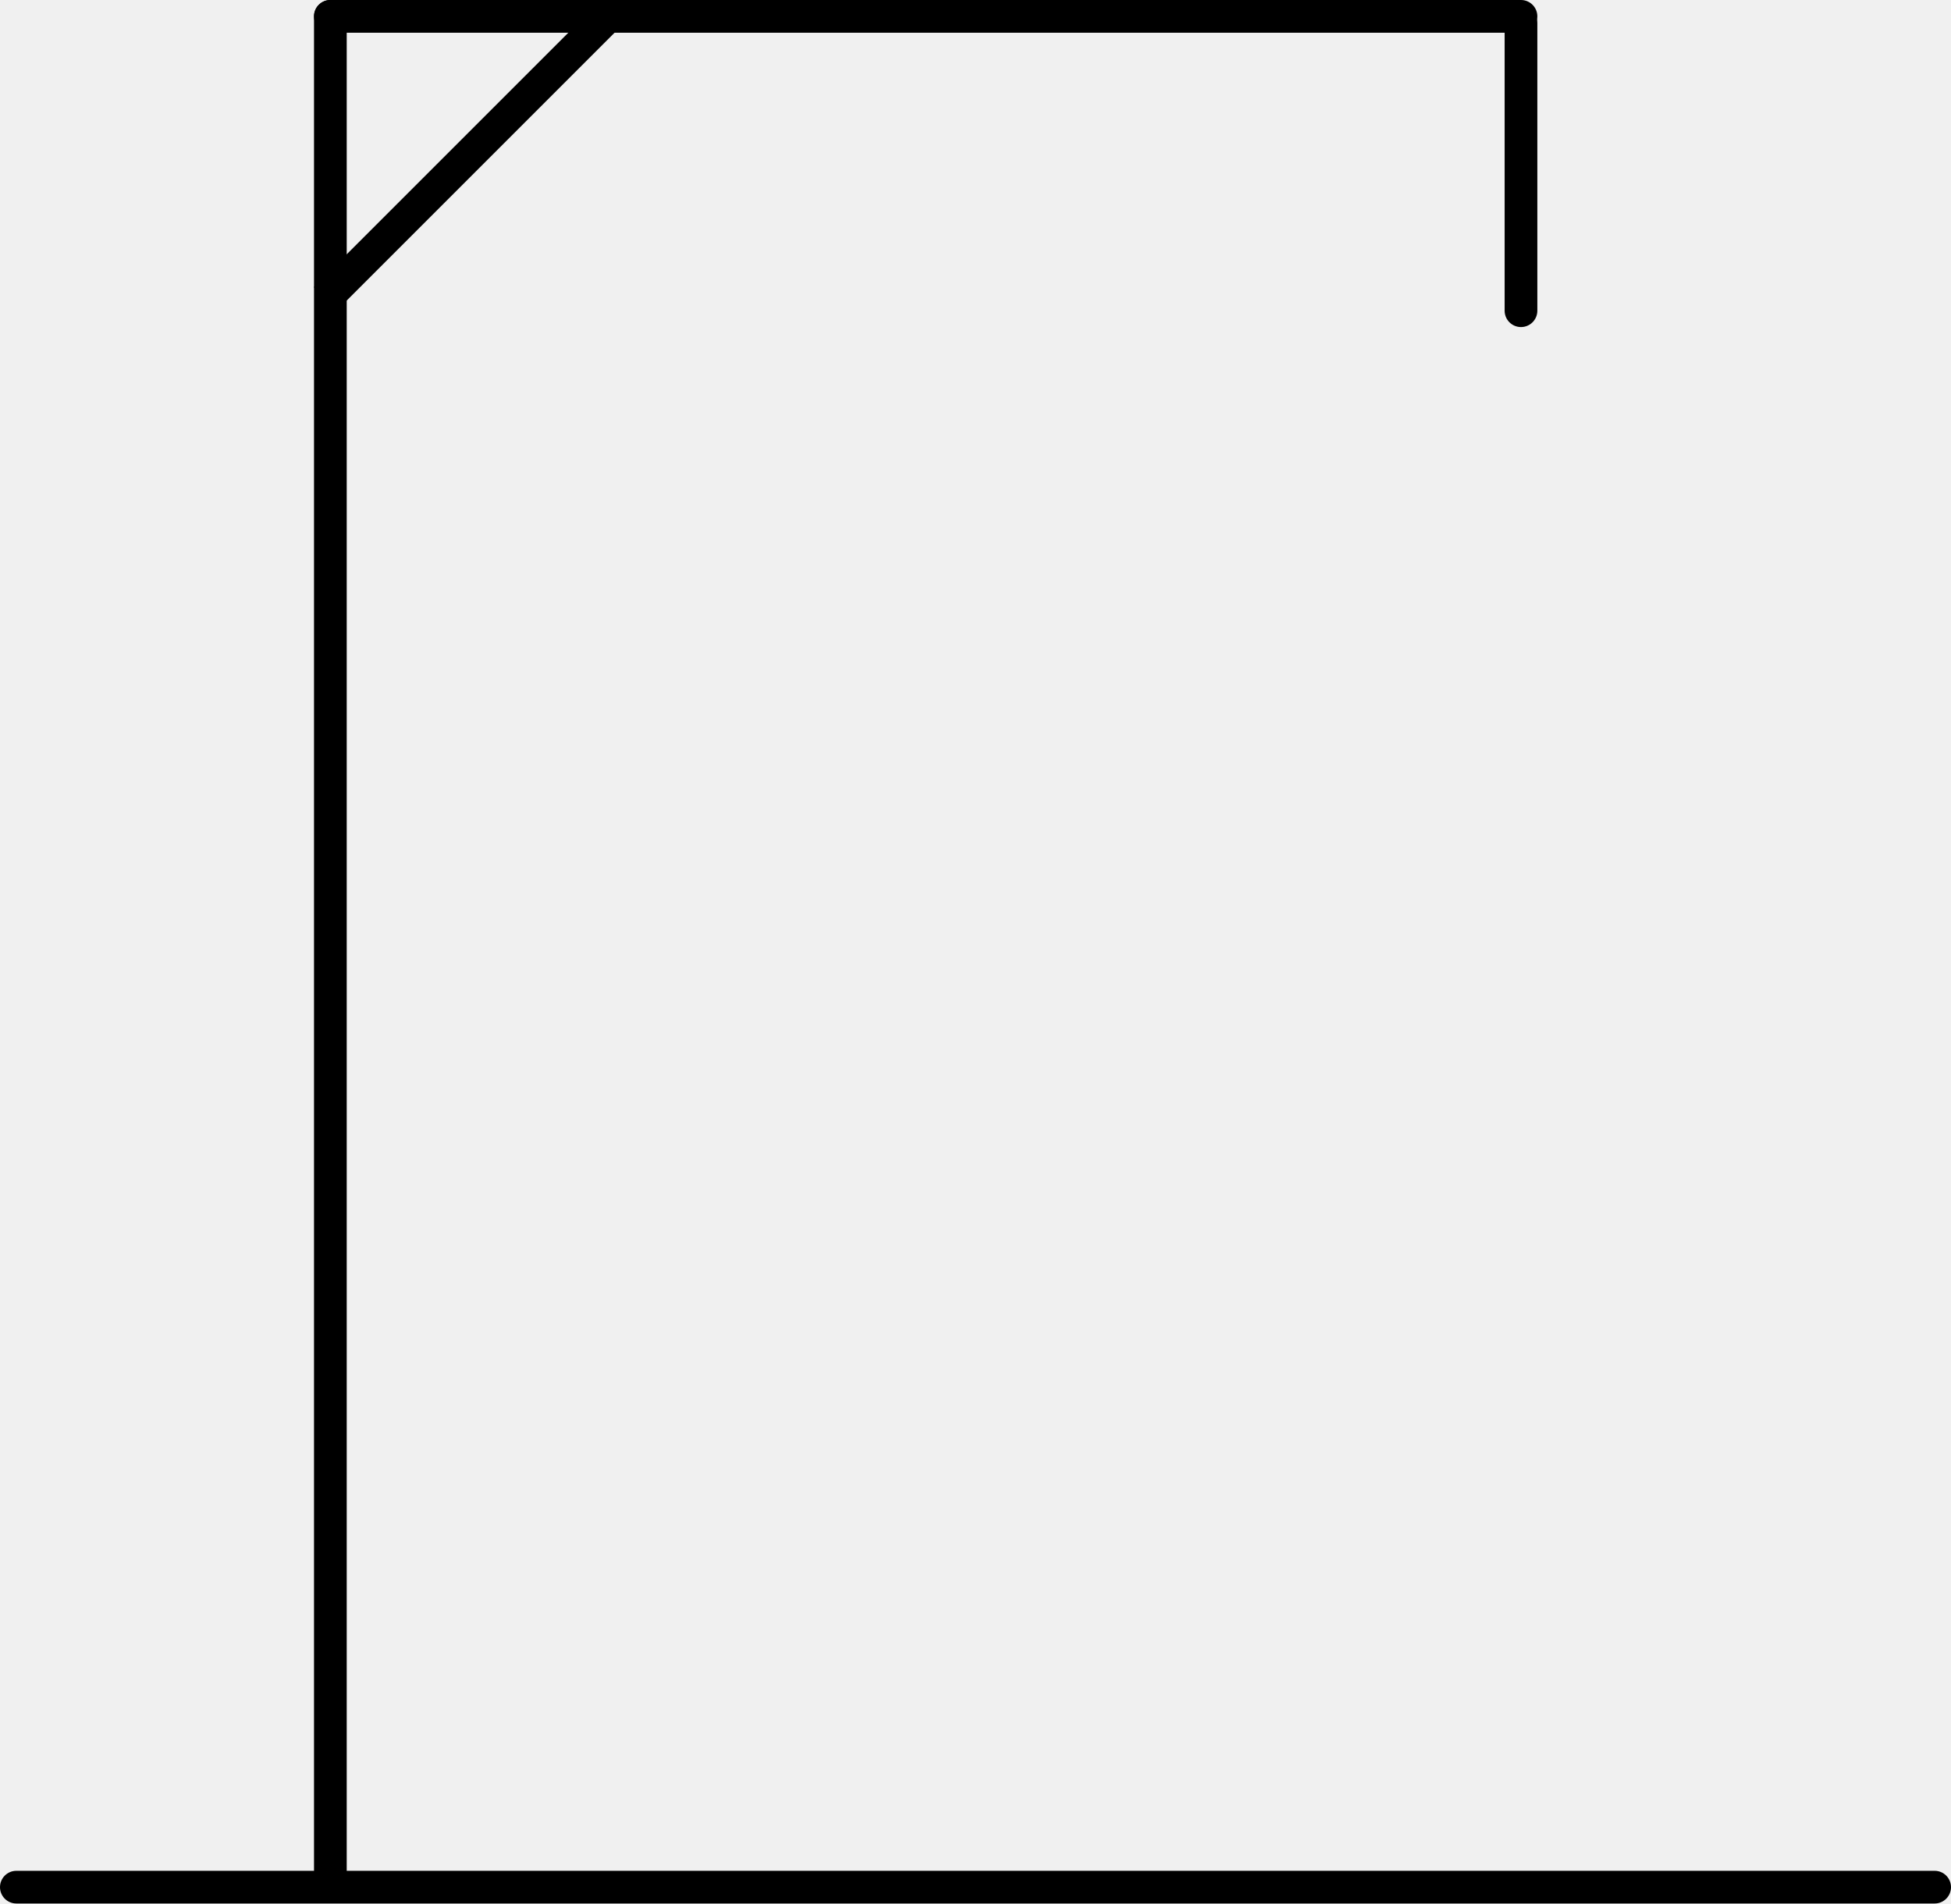
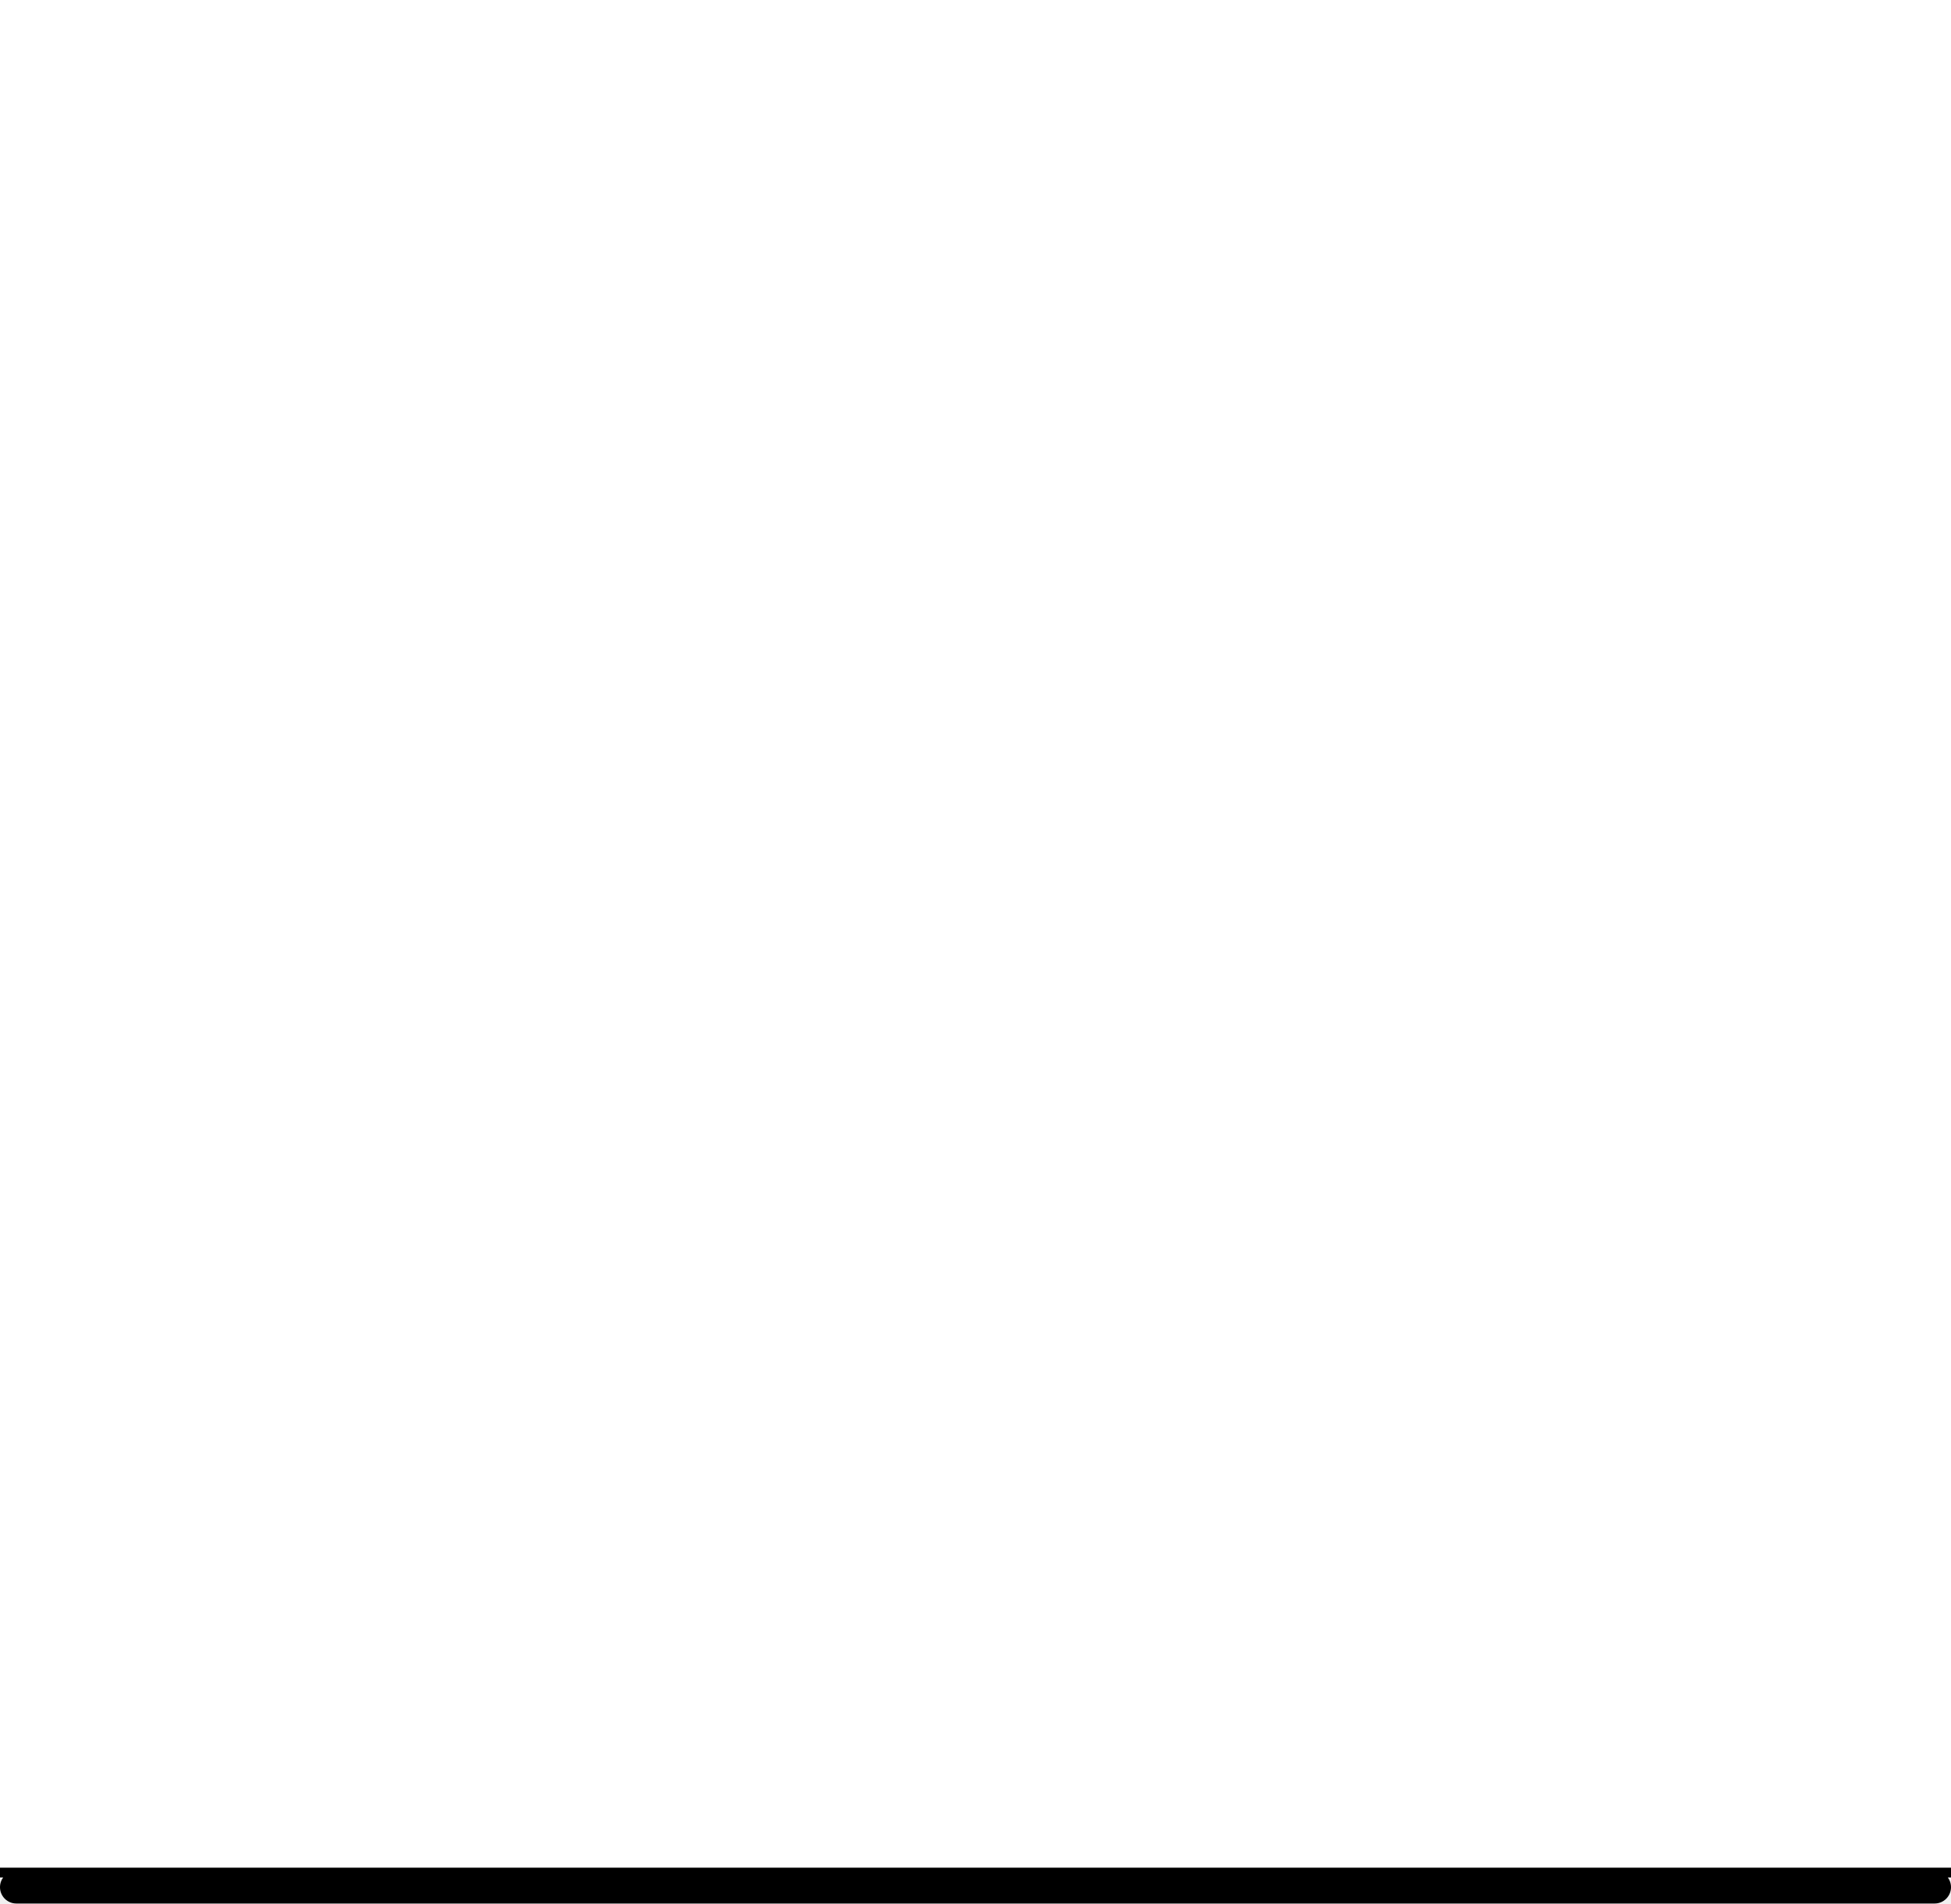
- <svg xmlns="http://www.w3.org/2000/svg" width="298.232" height="291" viewBox="0 0 298.232 291">
-   <g id="Group_688" data-name="Group 688" transform="translate(-219 -183)">
-     <rect id="Rectangle_2974" data-name="Rectangle 2974" width="5" height="61.733" transform="translate(310.627 183.247) rotate(45)" />
-     <rect id="Rectangle_2966" data-name="Rectangle 2966" width="5" height="298.232" rx="2.5" transform="translate(517.232 469) rotate(90)" />
-     <rect id="Rectangle_2987" data-name="Rectangle 2987" width="5" height="289" rx="2.5" transform="translate(267 183)" />
-     <rect id="Rectangle_2988" data-name="Rectangle 2988" width="187" height="5" rx="2.5" transform="translate(267 183)" />
-     <rect id="Rectangle_2989" data-name="Rectangle 2989" width="5" height="49" rx="2.5" transform="translate(449 184)" />
+ <svg xmlns="http://www.w3.org/2000/svg" width="298.232" height="291">
+   <g>
+     <rect fill="none" id="canvas_background" height="402" width="582" y="-1" x="-1" />
+   </g>
+   <g>
+     <g id="Group_688">
+       <rect x="91.627" y="0.247" transform="rotate(45 91.62701,0.246994) " height="61.733" width="5" id="Rectangle_2974" />
+       <rect x="298.232" y="286" transform="rotate(90 298.232,286) " rx="2.5" height="298.232" width="5" id="Rectangle_2966" />
+       <rect x="48" y="0" rx="2.5" height="289" width="5" id="Rectangle_2987" />
+       <rect x="48" y="0" rx="2.5" height="5" width="187" id="Rectangle_2988" />
+       <rect x="230" y="1" rx="2.5" height="49" width="5" id="Rectangle_2989" />
+     </g>
+     <rect id="svg_1" height="300.012" width="302.118" y="-13.742" x="-2.732" stroke-width="1.5" stroke="#000" fill="#fff" />
  </g>
</svg>
